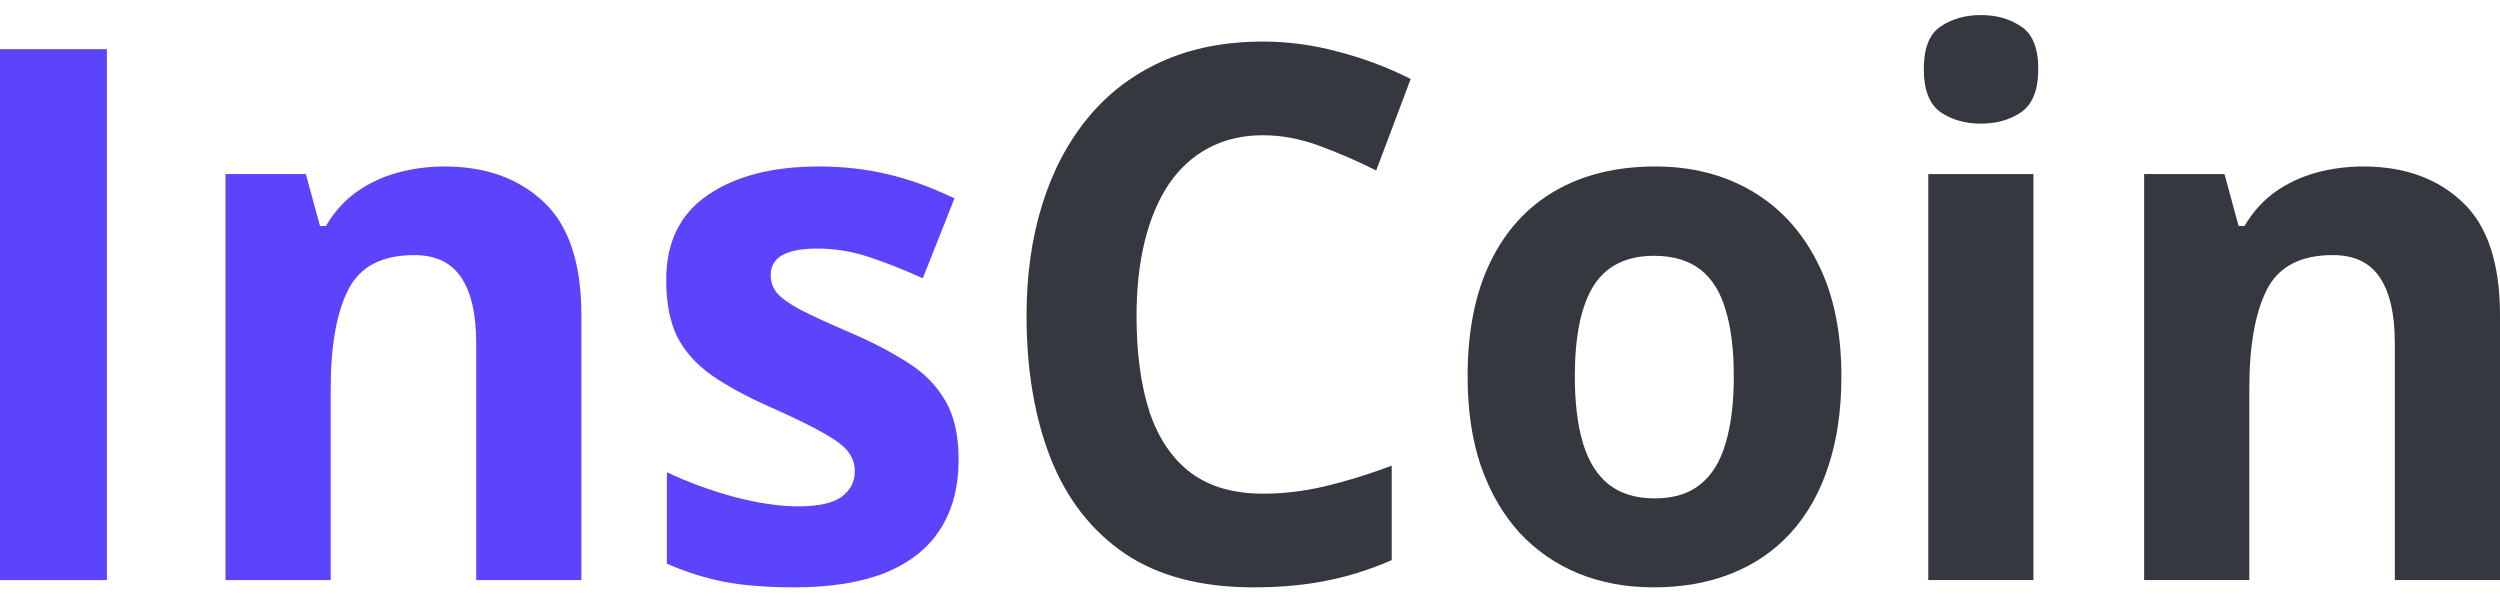
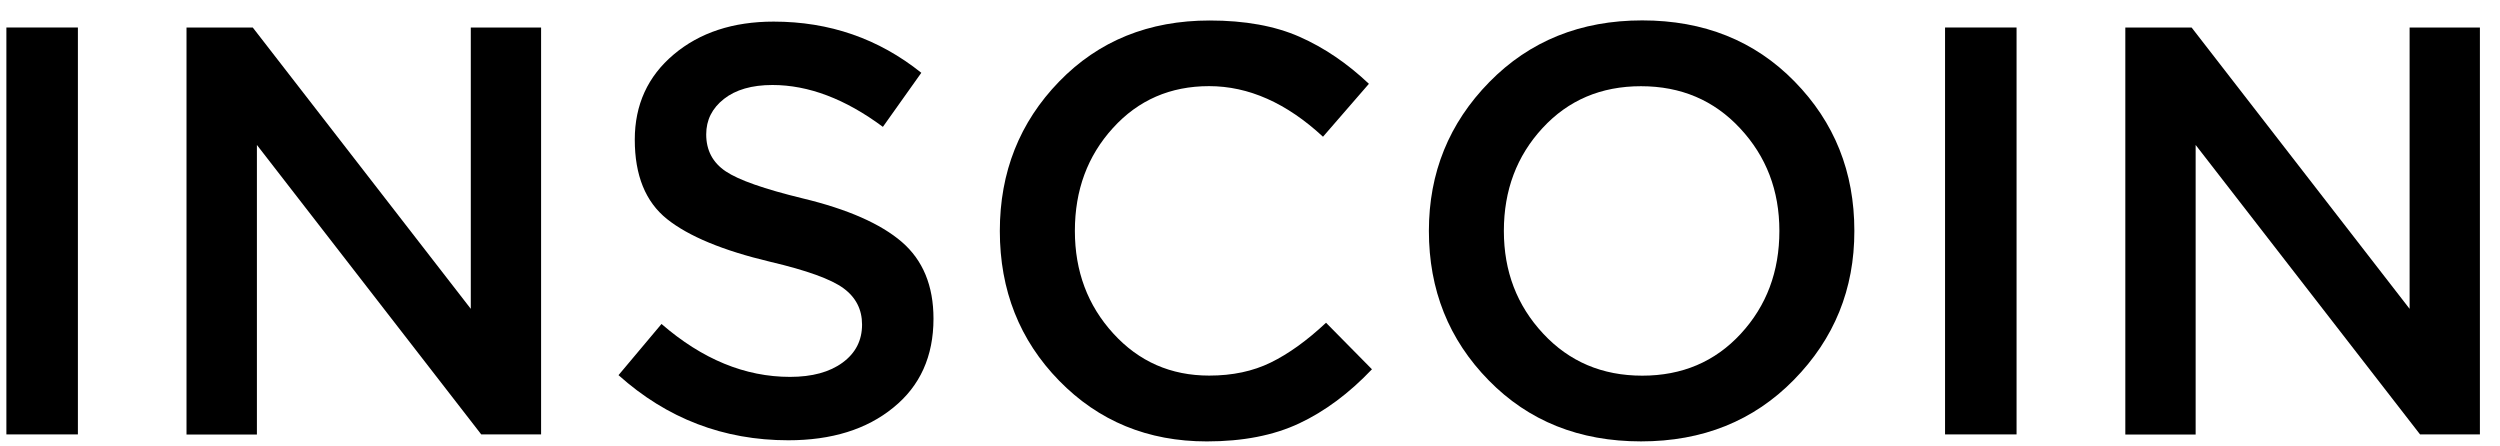
- <svg xmlns="http://www.w3.org/2000/svg" width="83" height="20" viewBox="0 0 83 20" fill="none">
-   <path d="M0 19.259V1.633H3.549V19.259H0Z" fill="#5C43FC" />
-   <path d="M14.757 5.527C16.123 5.527 17.222 5.921 18.054 6.709C18.886 7.488 19.302 8.742 19.302 10.47V19.259H15.81V11.386C15.81 10.422 15.642 9.695 15.306 9.204C14.978 8.714 14.459 8.469 13.749 8.469C12.681 8.469 11.952 8.851 11.563 9.614C11.174 10.378 10.979 11.479 10.979 12.918V19.259H7.487V5.78H10.155L10.624 7.504H10.819C11.093 7.038 11.433 6.661 11.838 6.371C12.25 6.082 12.704 5.869 13.2 5.732C13.704 5.596 14.223 5.527 14.757 5.527Z" fill="#5C43FC" />
-   <path d="M31.826 15.256C31.826 16.173 31.62 16.948 31.208 17.583C30.803 18.21 30.197 18.688 29.388 19.018C28.579 19.339 27.571 19.5 26.365 19.5C25.472 19.5 24.705 19.44 24.064 19.319C23.431 19.199 22.79 18.998 22.141 18.716V15.678C22.835 16.008 23.58 16.281 24.373 16.498C25.175 16.707 25.877 16.811 26.48 16.811C27.159 16.811 27.644 16.707 27.934 16.498C28.231 16.281 28.38 16 28.38 15.654C28.38 15.429 28.319 15.228 28.197 15.051C28.083 14.867 27.831 14.662 27.442 14.437C27.052 14.204 26.442 13.902 25.61 13.532C24.808 13.179 24.148 12.821 23.629 12.459C23.118 12.098 22.736 11.672 22.484 11.181C22.24 10.683 22.118 10.052 22.118 9.289C22.118 8.043 22.576 7.107 23.492 6.48C24.415 5.845 25.648 5.527 27.19 5.527C27.983 5.527 28.739 5.612 29.456 5.78C30.181 5.949 30.926 6.218 31.689 6.588L30.636 9.24C30.002 8.951 29.403 8.714 28.838 8.529C28.281 8.344 27.712 8.252 27.132 8.252C26.621 8.252 26.236 8.324 25.976 8.469C25.717 8.614 25.587 8.835 25.587 9.132C25.587 9.349 25.652 9.542 25.782 9.711C25.919 9.879 26.178 10.068 26.56 10.277C26.949 10.478 27.518 10.739 28.266 11.061C28.991 11.374 29.62 11.704 30.155 12.05C30.689 12.387 31.101 12.809 31.391 13.315C31.681 13.814 31.826 14.461 31.826 15.256Z" fill="#5C43FC" />
-   <path d="M41.935 4.49C41.256 4.49 40.653 4.631 40.126 4.912C39.607 5.186 39.168 5.584 38.81 6.106C38.459 6.628 38.191 7.259 38.008 7.999C37.825 8.738 37.733 9.57 37.733 10.494C37.733 11.74 37.879 12.805 38.169 13.689C38.466 14.565 38.924 15.236 39.542 15.702C40.161 16.16 40.958 16.39 41.935 16.39C42.614 16.39 43.294 16.309 43.973 16.148C44.66 15.988 45.404 15.759 46.205 15.461V18.596C45.465 18.917 44.736 19.146 44.019 19.283C43.301 19.428 42.496 19.5 41.603 19.5C39.878 19.5 38.459 19.126 37.344 18.379C36.238 17.623 35.417 16.57 34.883 15.22C34.349 13.862 34.081 12.279 34.081 10.47C34.081 9.136 34.253 7.914 34.597 6.805C34.94 5.696 35.444 4.736 36.108 3.924C36.772 3.112 37.592 2.485 38.569 2.043C39.546 1.601 40.668 1.38 41.935 1.38C42.767 1.38 43.599 1.493 44.431 1.718C45.27 1.935 46.072 2.236 46.835 2.622L45.69 5.66C45.064 5.346 44.435 5.073 43.801 4.84C43.168 4.607 42.546 4.49 41.935 4.49Z" fill="#35383F" />
-   <path d="M61.134 12.496C61.134 13.621 60.989 14.617 60.699 15.485C60.416 16.353 60 17.089 59.451 17.692C58.909 18.286 58.253 18.736 57.482 19.042C56.719 19.347 55.856 19.5 54.895 19.5C53.994 19.5 53.166 19.347 52.41 19.042C51.662 18.736 51.01 18.286 50.453 17.692C49.903 17.089 49.476 16.353 49.17 15.485C48.873 14.617 48.724 13.621 48.724 12.496C48.724 11.001 48.976 9.735 49.48 8.698C49.983 7.661 50.701 6.874 51.632 6.335C52.563 5.797 53.673 5.527 54.963 5.527C56.161 5.527 57.222 5.797 58.146 6.335C59.077 6.874 59.806 7.661 60.332 8.698C60.867 9.735 61.134 11.001 61.134 12.496ZM52.284 12.496C52.284 13.38 52.376 14.123 52.559 14.726C52.742 15.329 53.028 15.783 53.418 16.088C53.807 16.394 54.314 16.546 54.94 16.546C55.559 16.546 56.058 16.394 56.44 16.088C56.829 15.783 57.112 15.329 57.287 14.726C57.47 14.123 57.562 13.38 57.562 12.496C57.562 11.603 57.47 10.864 57.287 10.277C57.112 9.683 56.829 9.236 56.44 8.939C56.051 8.642 55.543 8.493 54.917 8.493C53.994 8.493 53.322 8.827 52.903 9.494C52.49 10.161 52.284 11.161 52.284 12.496Z" fill="#35383F" />
-   <path d="M67.51 5.78V19.259H64.019V5.78H67.51ZM65.77 0.5C66.289 0.5 66.736 0.629 67.11 0.886C67.484 1.135 67.671 1.605 67.671 2.296C67.671 2.979 67.484 3.454 67.11 3.719C66.736 3.976 66.289 4.105 65.77 4.105C65.244 4.105 64.793 3.976 64.419 3.719C64.053 3.454 63.87 2.979 63.87 2.296C63.87 1.605 64.053 1.135 64.419 0.886C64.793 0.629 65.244 0.5 65.77 0.5Z" fill="#35383F" />
-   <path d="M78.455 5.527C79.821 5.527 80.92 5.921 81.752 6.709C82.584 7.488 83 8.742 83 10.47V19.259H79.508V11.386C79.508 10.422 79.34 9.695 79.005 9.204C78.676 8.714 78.157 8.469 77.448 8.469C76.379 8.469 75.65 8.851 75.261 9.614C74.872 10.378 74.677 11.479 74.677 12.918V19.259H71.185V5.78H73.853L74.322 7.504H74.517C74.792 7.038 75.131 6.661 75.536 6.371C75.948 6.082 76.402 5.869 76.898 5.732C77.402 5.596 77.921 5.527 78.455 5.527Z" fill="#35383F" />
+ <svg xmlns="http://www.w3.org/2000/svg" width="101" height="18" viewBox="0 0 101 18" fill="none">
+   <path d="M0.258 17.55V1.111H3.147V17.55H0.258Z" fill="black" />
+   <path d="M7.535 17.55V1.111H10.211L19.02 12.477V1.111H21.86V17.55H19.442L10.379 5.856V17.554H7.535V17.55Z" fill="black" />
+   <path d="M31.847 17.787C29.233 17.787 26.945 16.91 24.988 15.156L26.725 13.088C28.37 14.513 30.1 15.226 31.917 15.226C32.808 15.226 33.517 15.034 34.041 14.649C34.565 14.265 34.827 13.755 34.827 13.112C34.827 12.501 34.576 12.012 34.076 11.645C33.576 11.278 32.588 10.921 31.117 10.576C29.206 10.121 27.819 9.545 26.948 8.85C26.078 8.154 25.645 7.085 25.645 5.642C25.645 4.234 26.169 3.085 27.218 2.201C28.266 1.317 29.614 0.873 31.256 0.873C33.51 0.873 35.498 1.561 37.221 2.941L35.669 5.125C34.149 3.997 32.664 3.434 31.207 3.434C30.376 3.434 29.723 3.623 29.247 3.997C28.769 4.374 28.531 4.849 28.531 5.429C28.531 6.072 28.793 6.568 29.317 6.921C29.841 7.274 30.879 7.637 32.43 8.015C34.247 8.451 35.582 9.042 36.434 9.775C37.287 10.513 37.713 11.543 37.713 12.875C37.713 14.394 37.172 15.593 36.092 16.466C35.016 17.347 33.597 17.787 31.847 17.787Z" fill="black" />
+   <path d="M48.754 17.833C46.374 17.833 44.386 17.015 42.789 15.38C41.193 13.745 40.393 11.729 40.393 9.332C40.393 6.953 41.193 4.94 42.789 3.295C44.386 1.649 46.413 0.828 48.872 0.828C50.298 0.828 51.507 1.048 52.499 1.485C53.495 1.925 54.428 2.558 55.304 3.386L53.449 5.524C51.978 4.161 50.444 3.48 48.848 3.48C47.282 3.48 45.986 4.043 44.963 5.171C43.935 6.3 43.425 7.683 43.425 9.329C43.425 10.957 43.942 12.341 44.977 13.473C46.011 14.608 47.303 15.174 48.851 15.174C49.791 15.174 50.619 14.999 51.339 14.646C52.059 14.294 52.803 13.759 53.572 13.039L55.427 14.919C54.504 15.89 53.526 16.617 52.492 17.103C51.454 17.592 50.21 17.833 48.754 17.833Z" fill="black" />
+   <path d="M72.474 15.345C70.846 17.005 68.788 17.832 66.297 17.832C63.806 17.832 61.755 17.012 60.144 15.366C58.53 13.72 57.727 11.711 57.727 9.328C57.727 6.98 58.541 4.975 60.169 3.315C61.797 1.656 63.855 0.824 66.346 0.824C68.834 0.824 70.888 1.645 72.499 3.291C74.113 4.937 74.916 6.946 74.916 9.328C74.92 11.68 74.103 13.685 72.474 15.345ZM62.342 13.476C63.397 14.611 64.732 15.177 66.346 15.177C67.957 15.177 69.284 14.615 70.326 13.486C71.367 12.358 71.887 10.974 71.887 9.328C71.887 7.7 71.36 6.32 70.301 5.185C69.246 4.049 67.908 3.483 66.297 3.483C64.683 3.483 63.359 4.046 62.318 5.174C61.276 6.303 60.756 7.686 60.756 9.332C60.756 10.96 61.283 12.34 62.342 13.476Z" fill="black" />
+   <path d="M78.58 17.55V1.111H81.469V17.55H78.58Z" fill="black" />
+   <path d="M85.863 17.55V1.111H88.54L97.348 12.477V1.111H100.188V17.55H97.77L88.704 5.856V17.554H85.863V17.55Z" fill="black" />
</svg>
